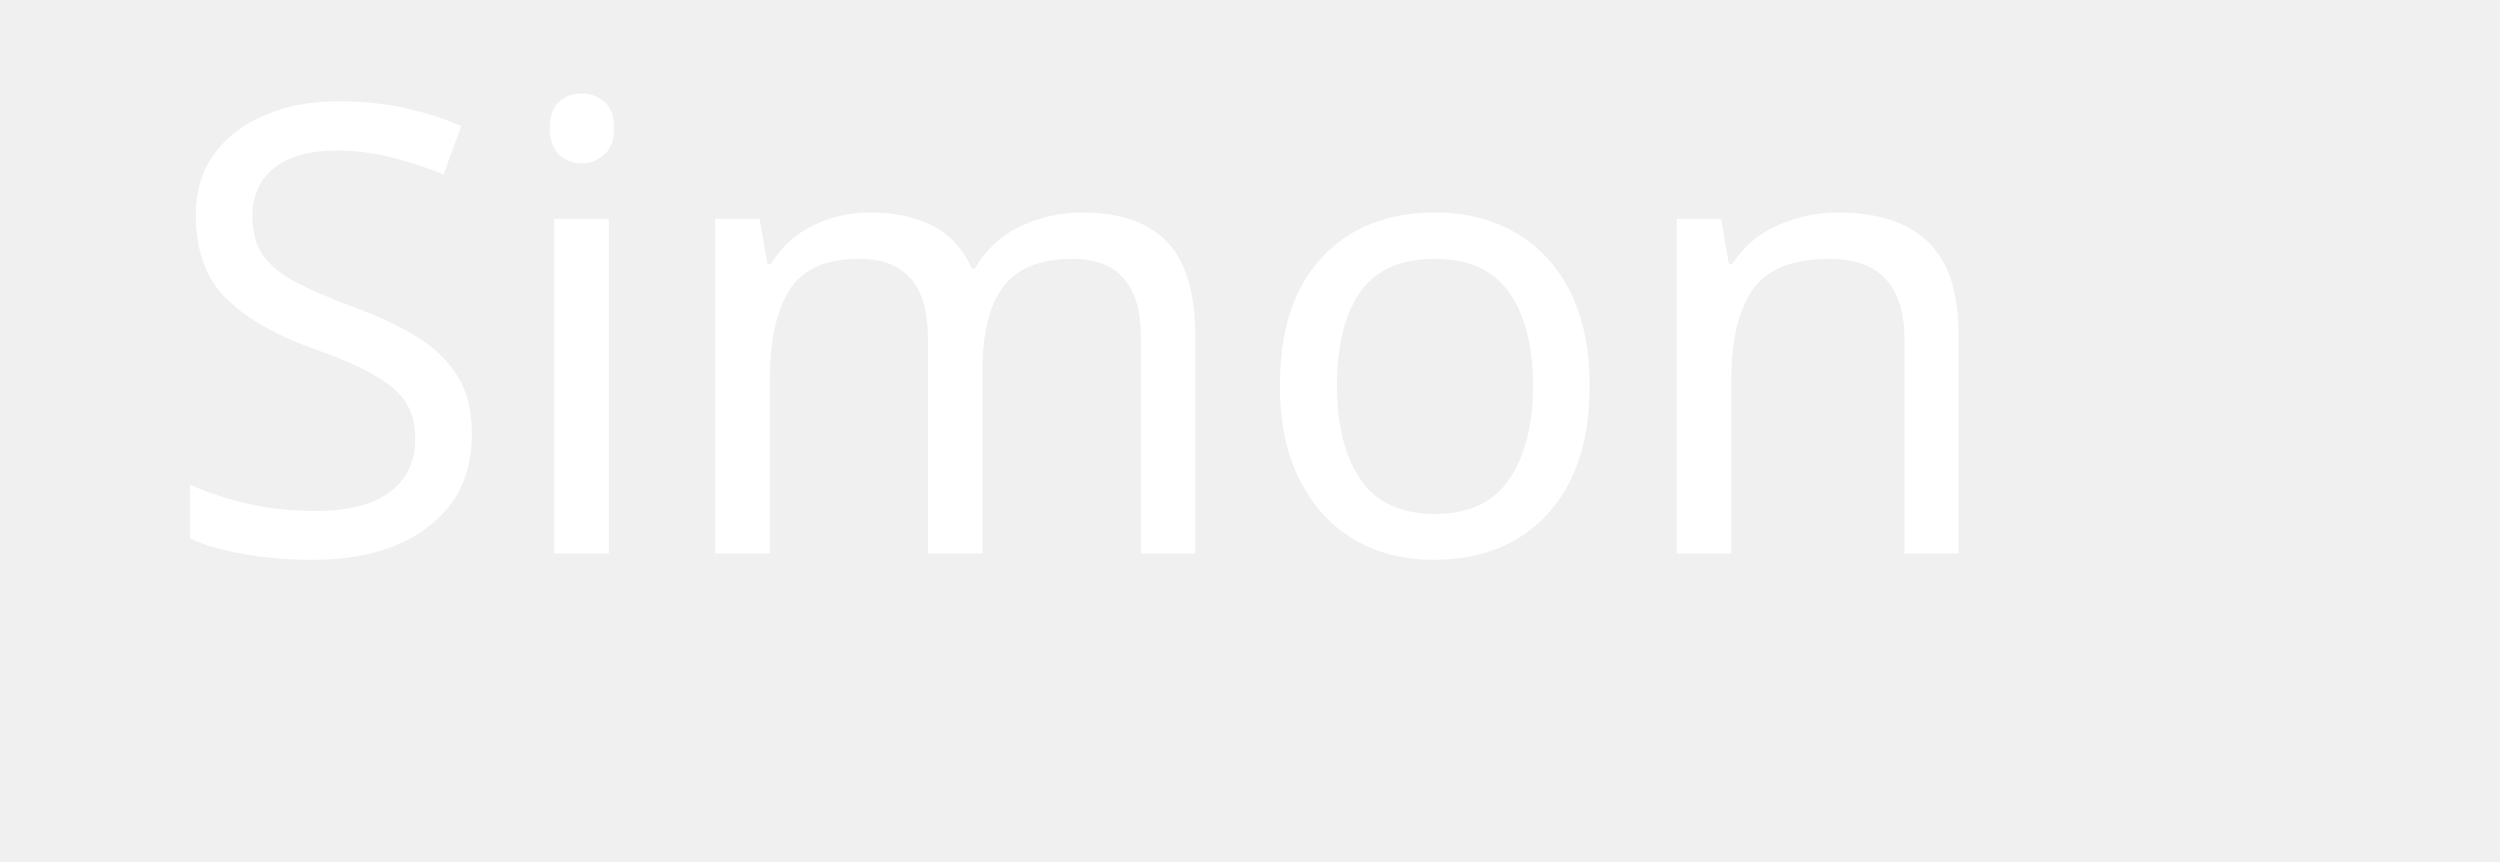
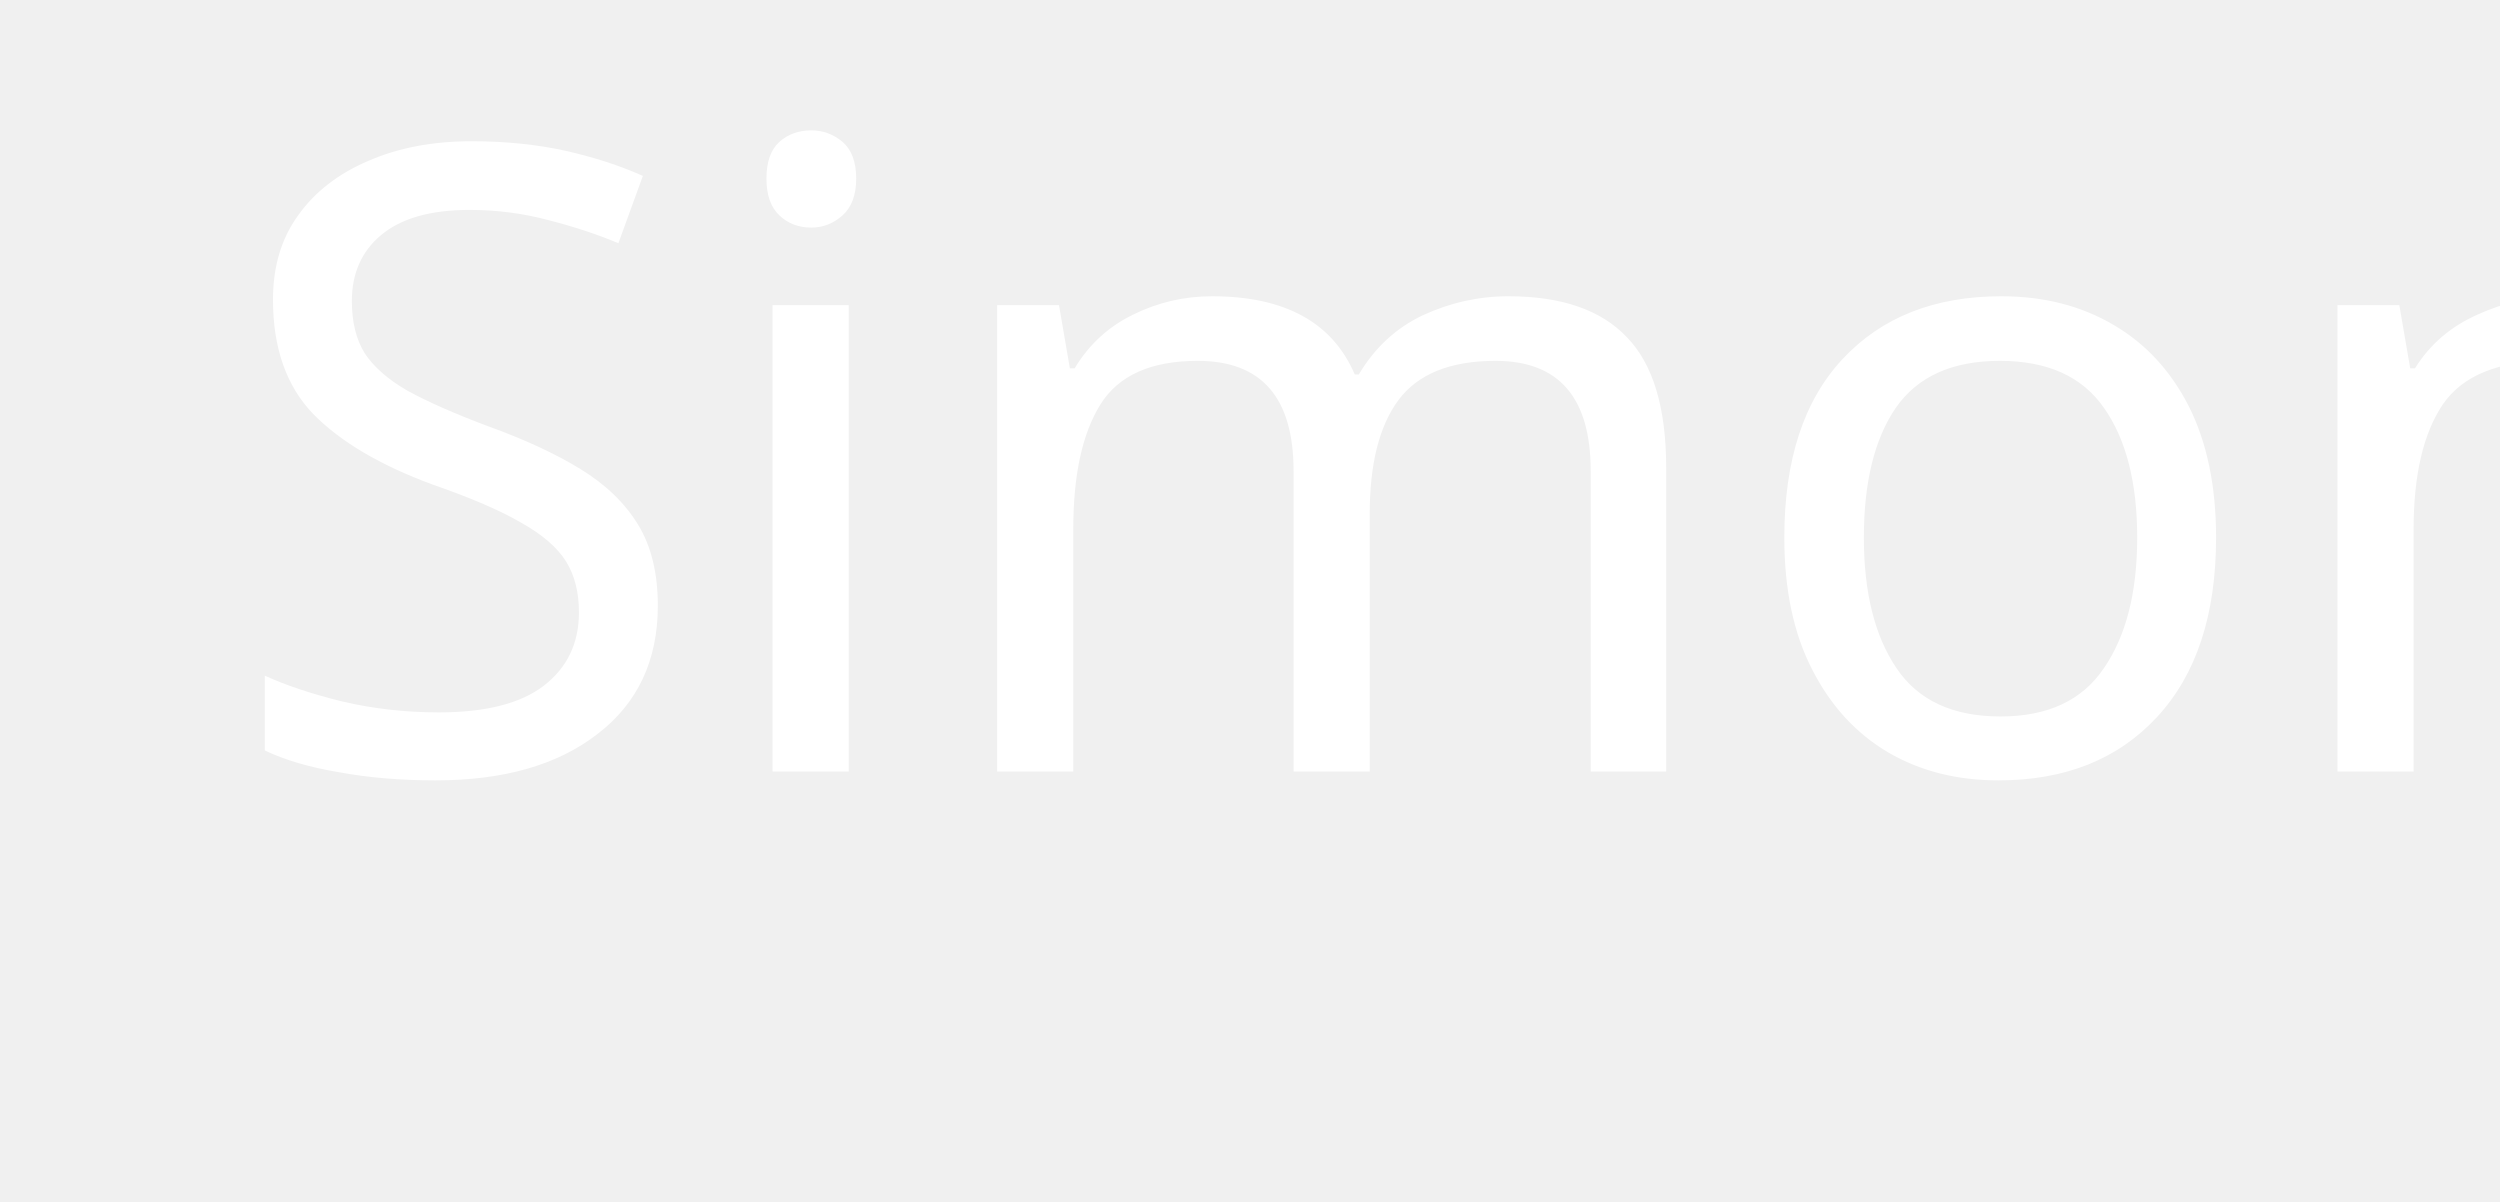
- <svg xmlns="http://www.w3.org/2000/svg" viewBox="0 0 80.09 27.6">
+ <svg xmlns="http://www.w3.org/2000/svg" viewBox="0 0 57.45 27.6">
  <defs>
    <style>.a{font-size:20px;fill:#fff;font-family:INFECTED;}</style>
  </defs>
  <text class="a" transform="translate(5.07 17.73)">Simon</text>
</svg>
